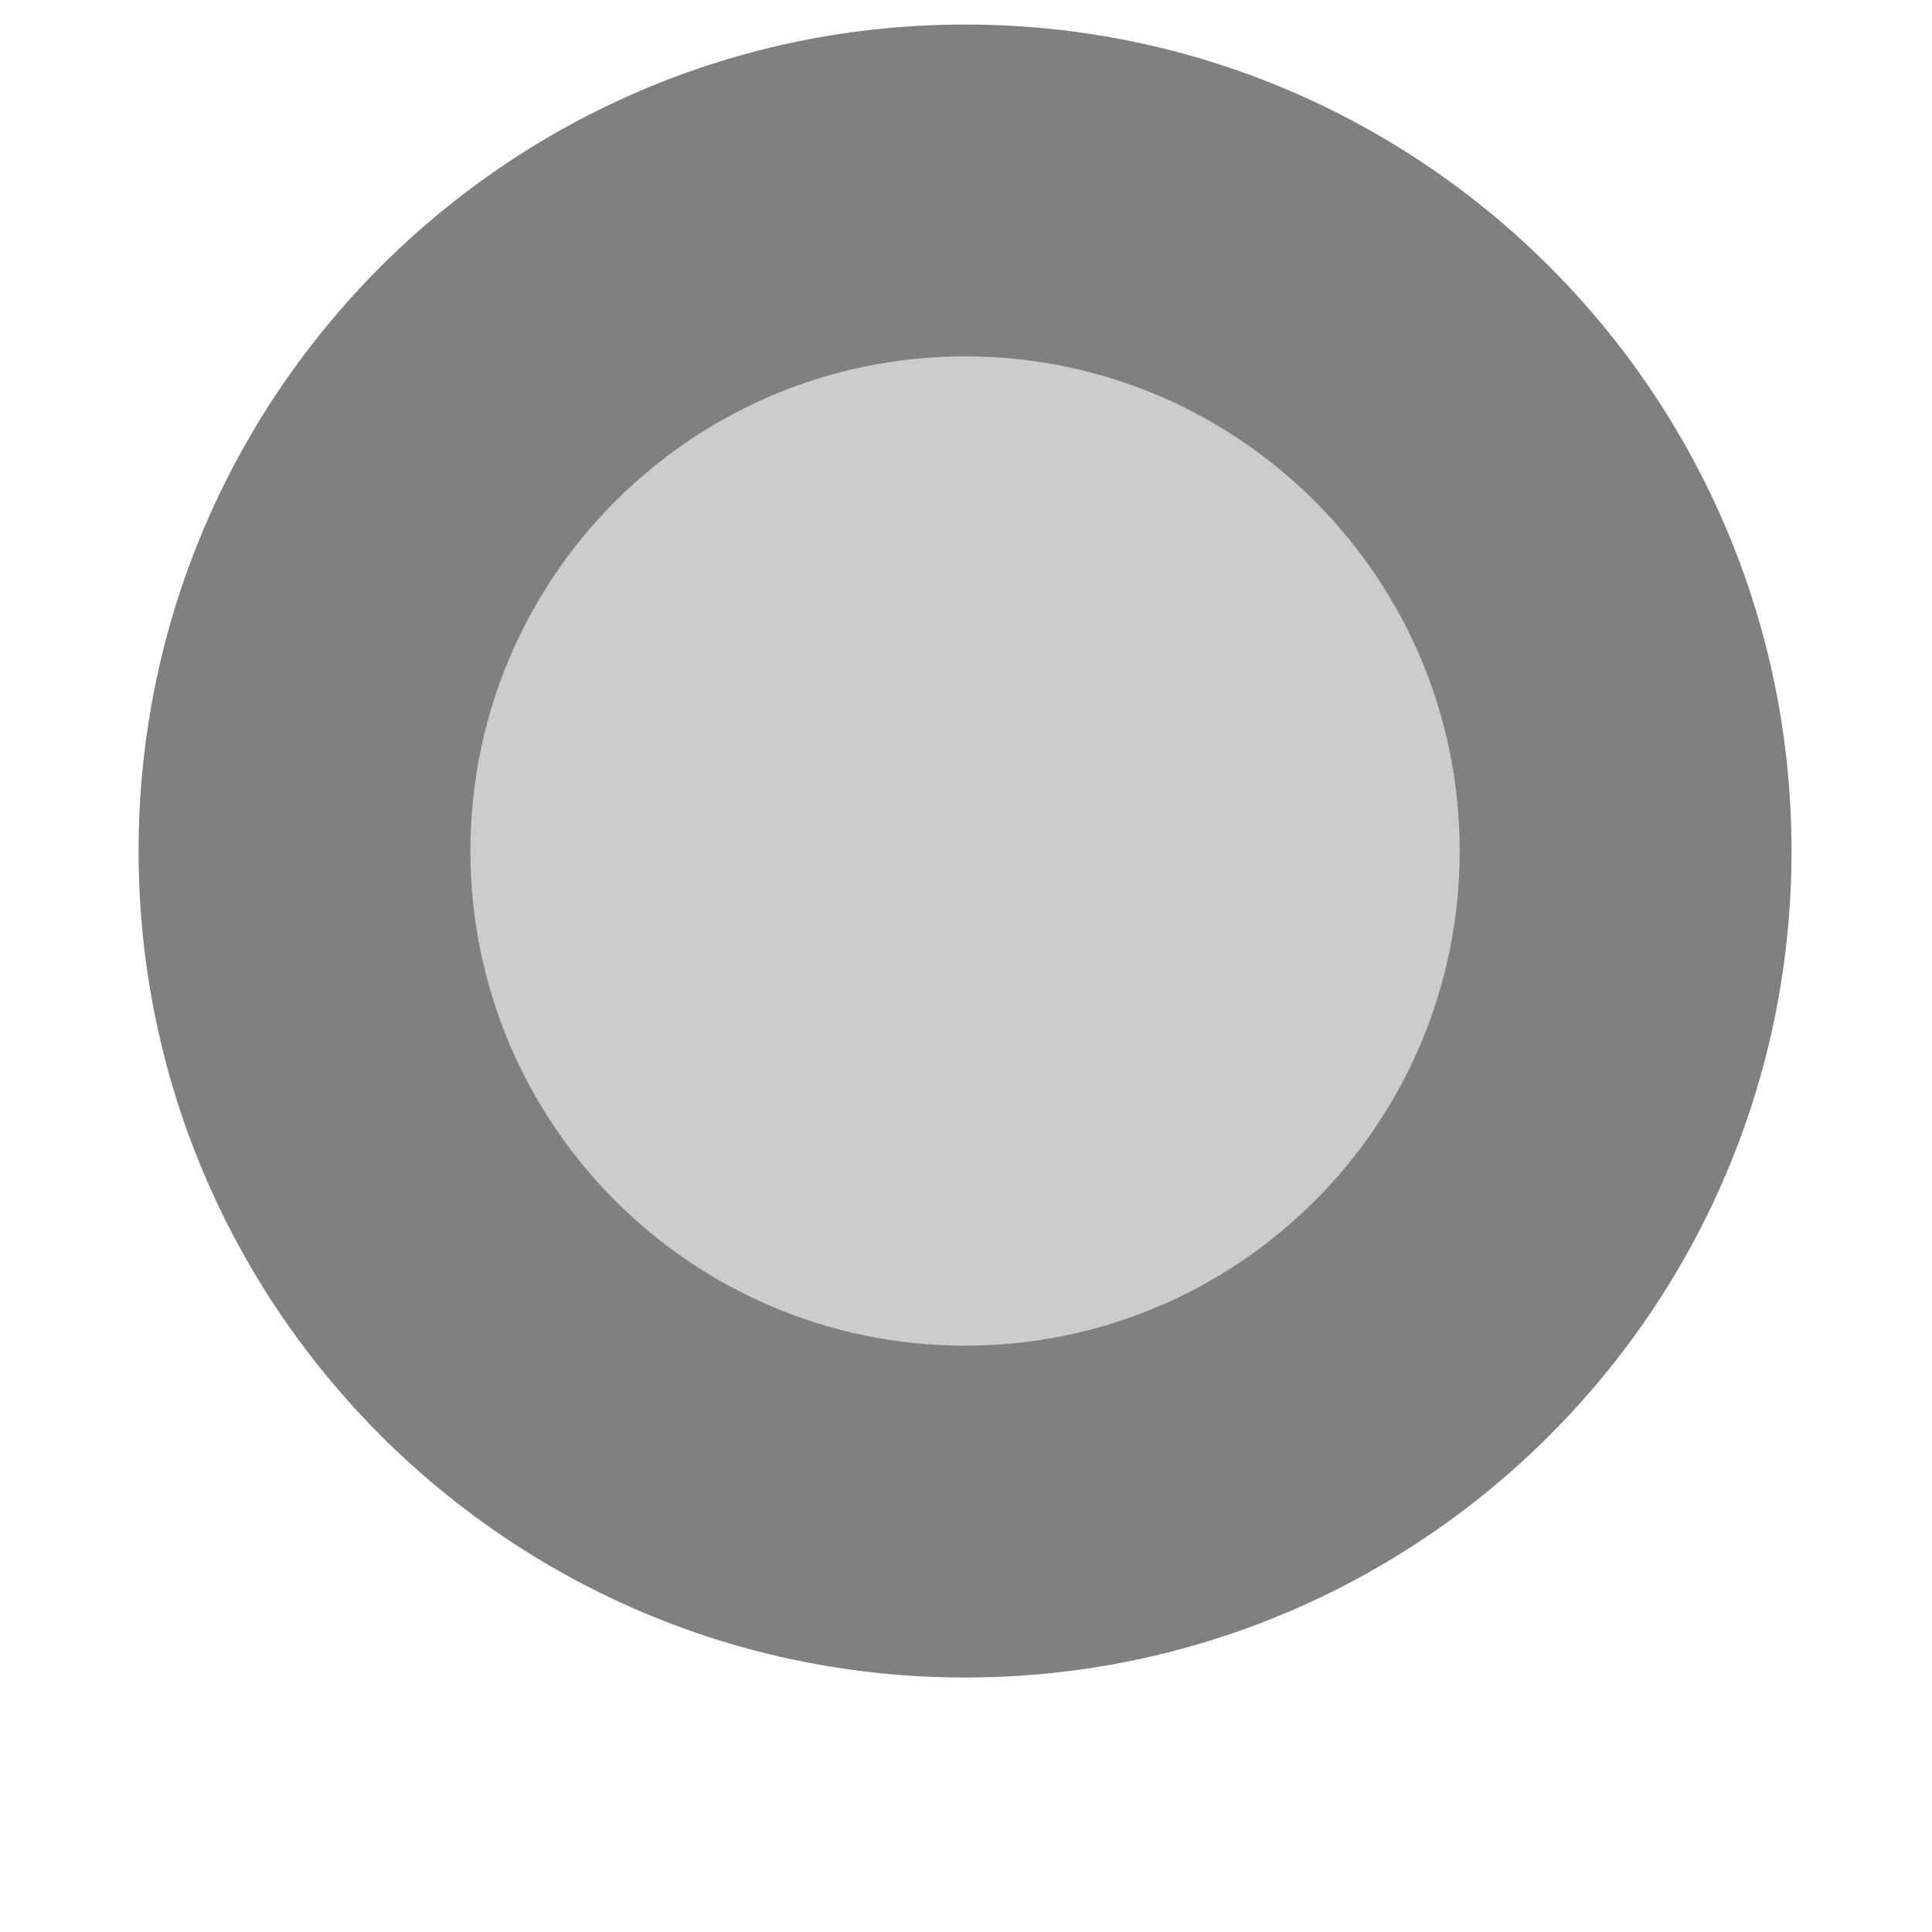
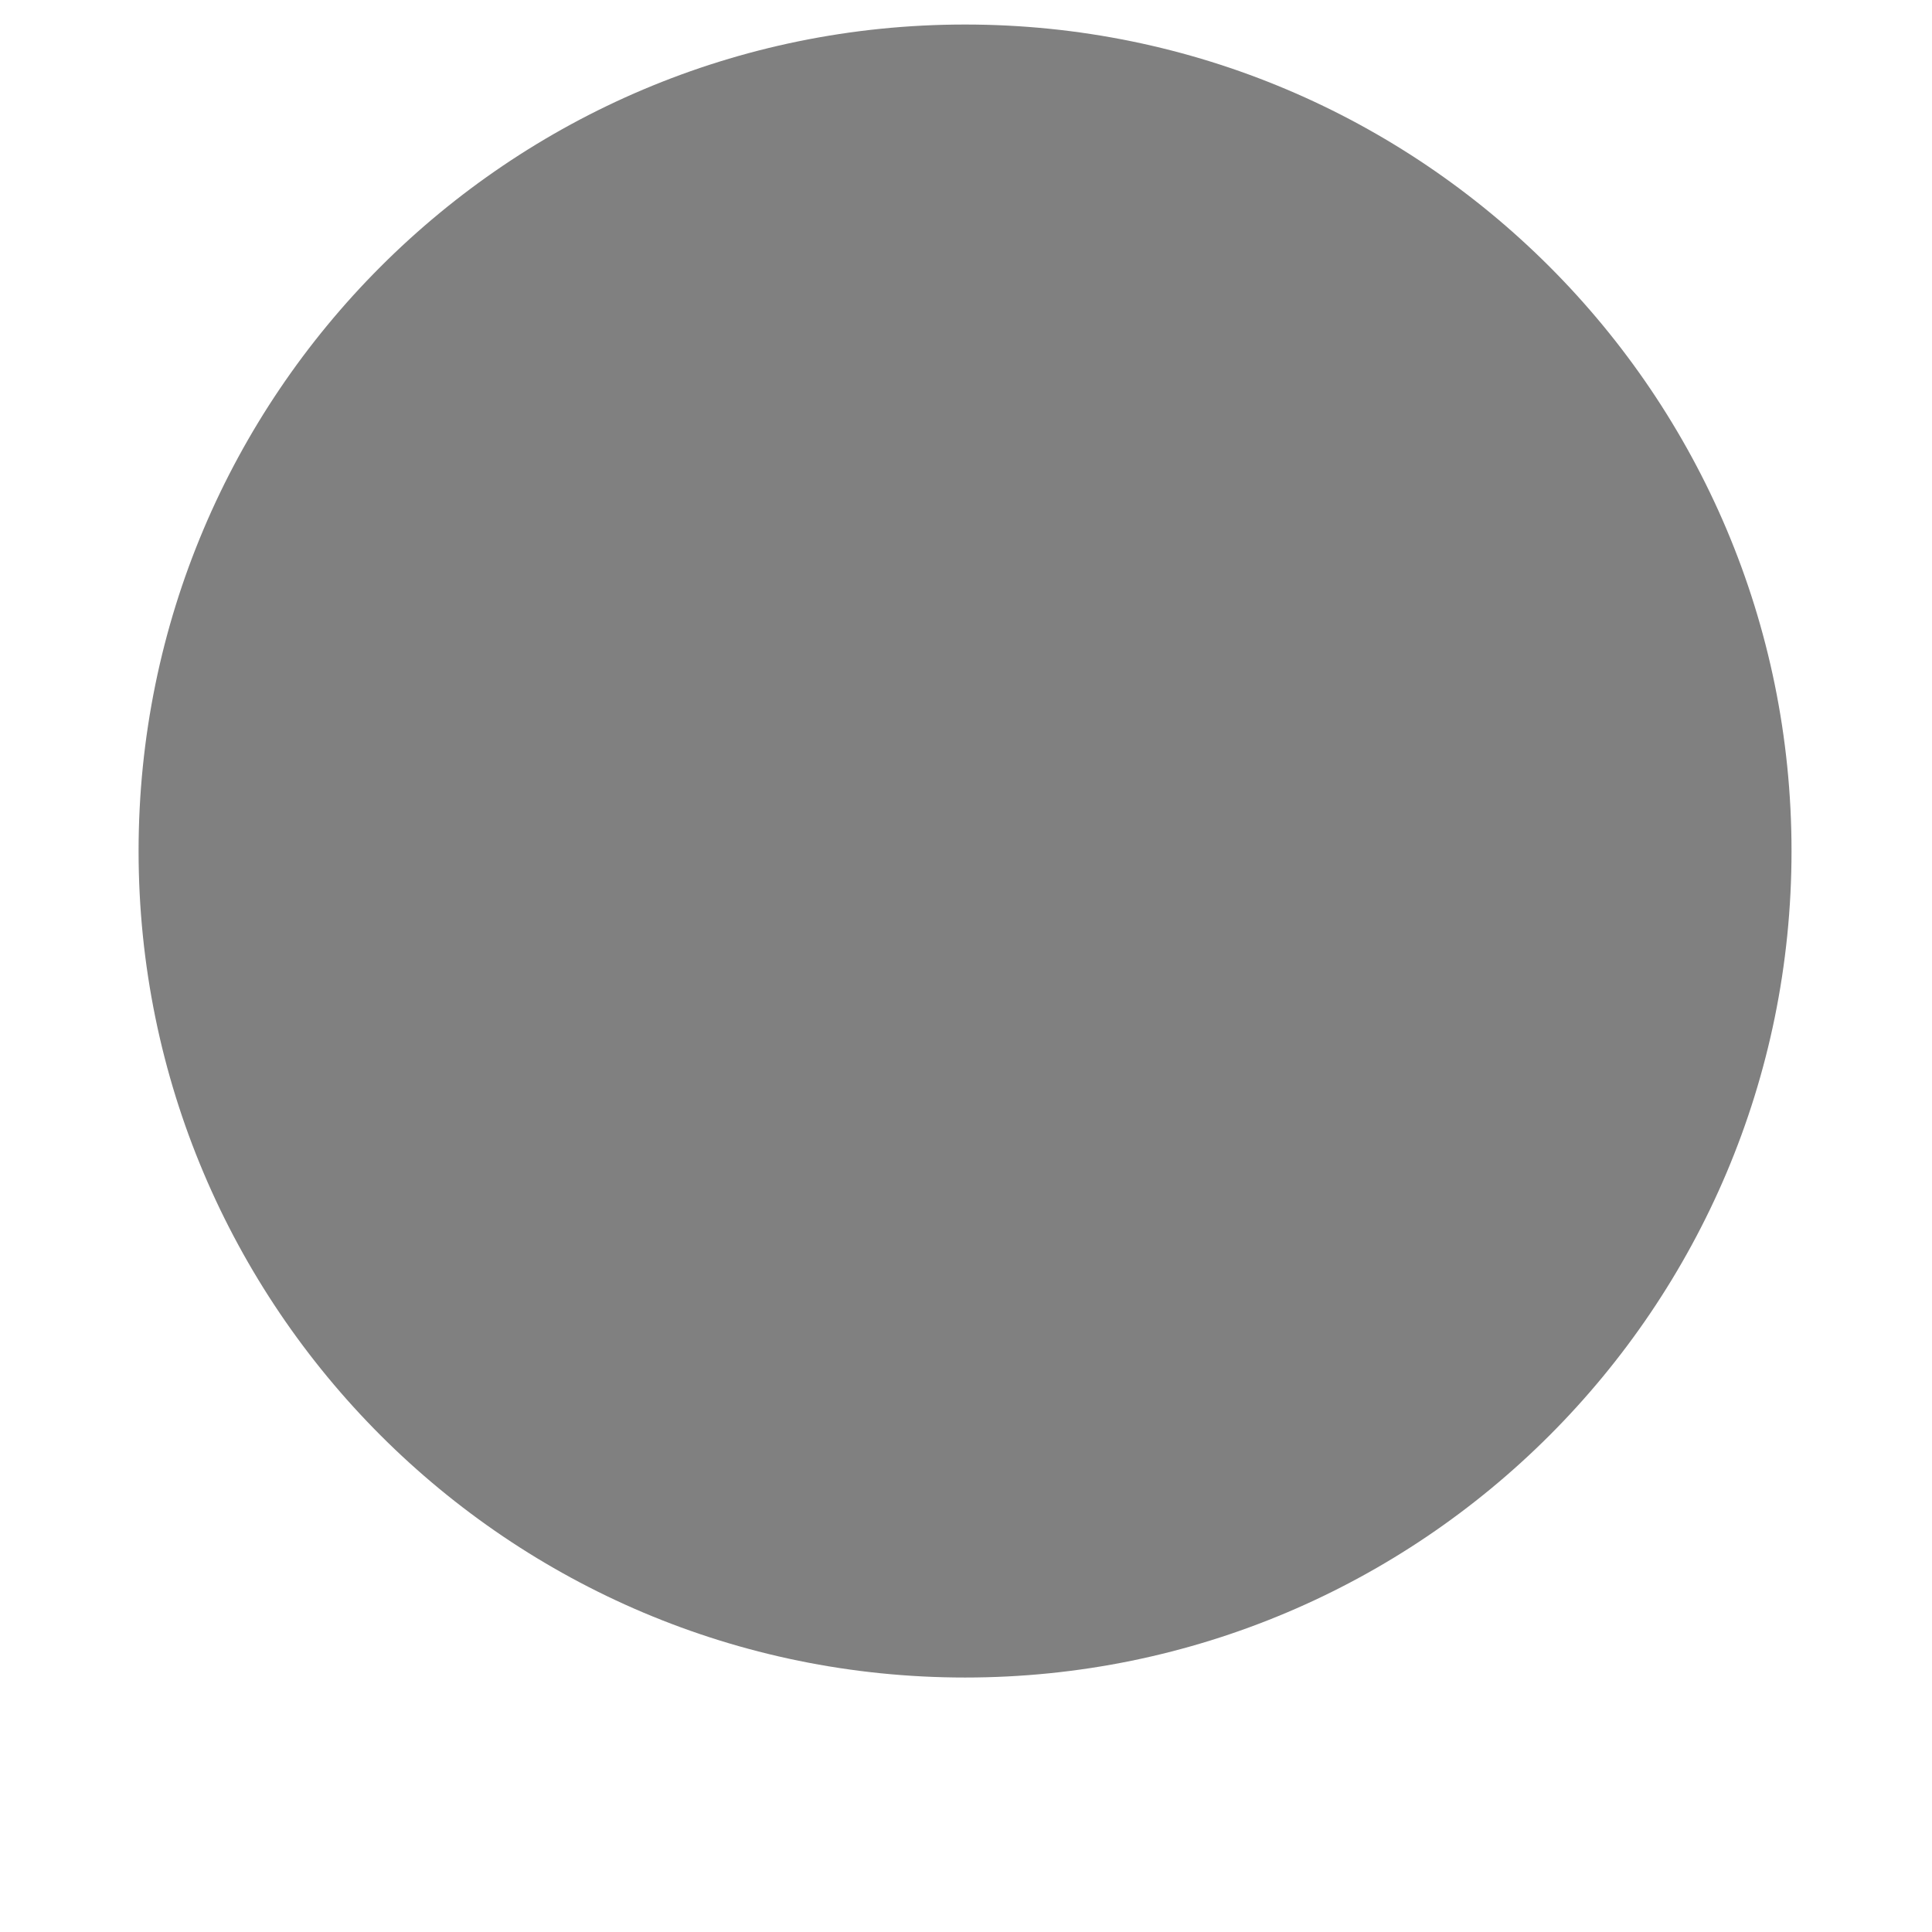
<svg xmlns="http://www.w3.org/2000/svg" width="1000" height="1000" viewBox="0 0 1000 1000" id="svg2" version="1.1">
  <defs id="defs4" />
  <g id="layer1" transform="translate(0,-52.36216)" style="display:inline">
    <ellipse style="fill:#808080;fill-rule:evenodd;stroke:none;stroke-width:1.46px;stroke-linecap:butt;stroke-linejoin:miter;stroke-opacity:1" id="path3344" cx="499.51" cy="492.852" rx="427.779" ry="427.794" />
-     <ellipse id="ellipse4209" style="fill:#cccccc;fill-rule:evenodd;stroke:none;stroke-width:0.874px;stroke-linecap:butt;stroke-linejoin:miter;stroke-opacity:1" cx="499.51" cy="492.852" rx="256.026" ry="256.035" />
  </g>
</svg>
